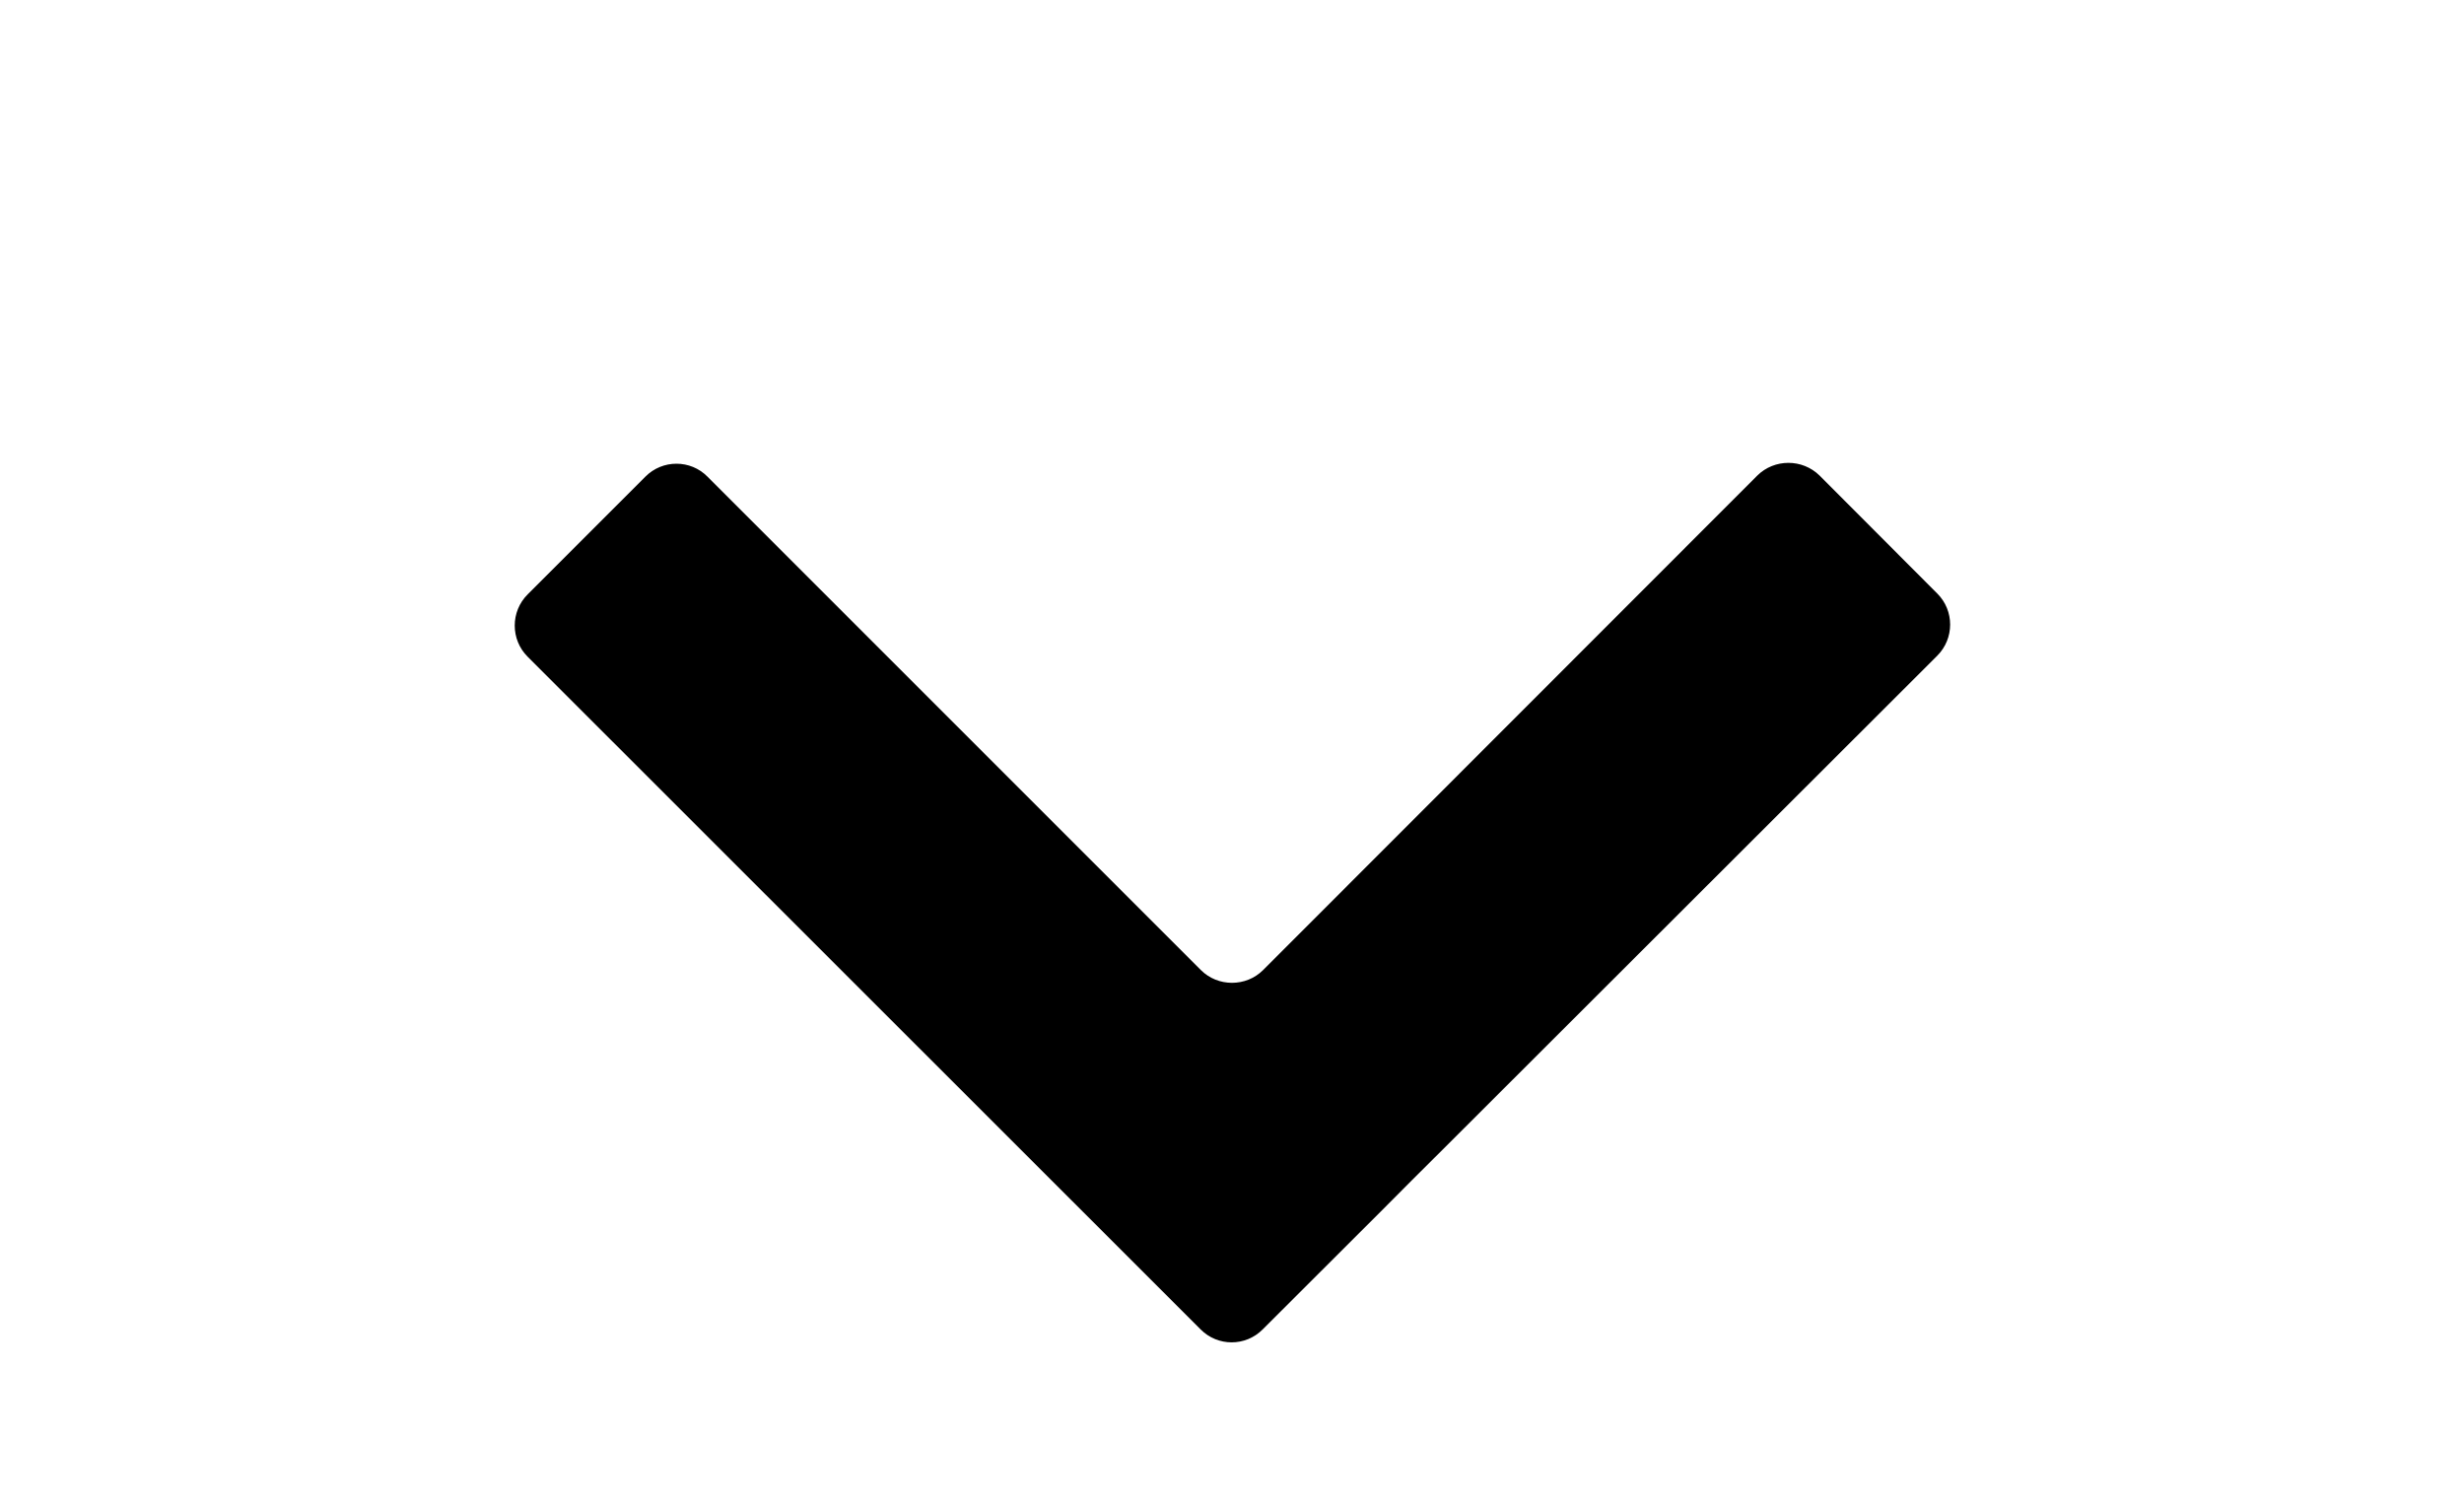
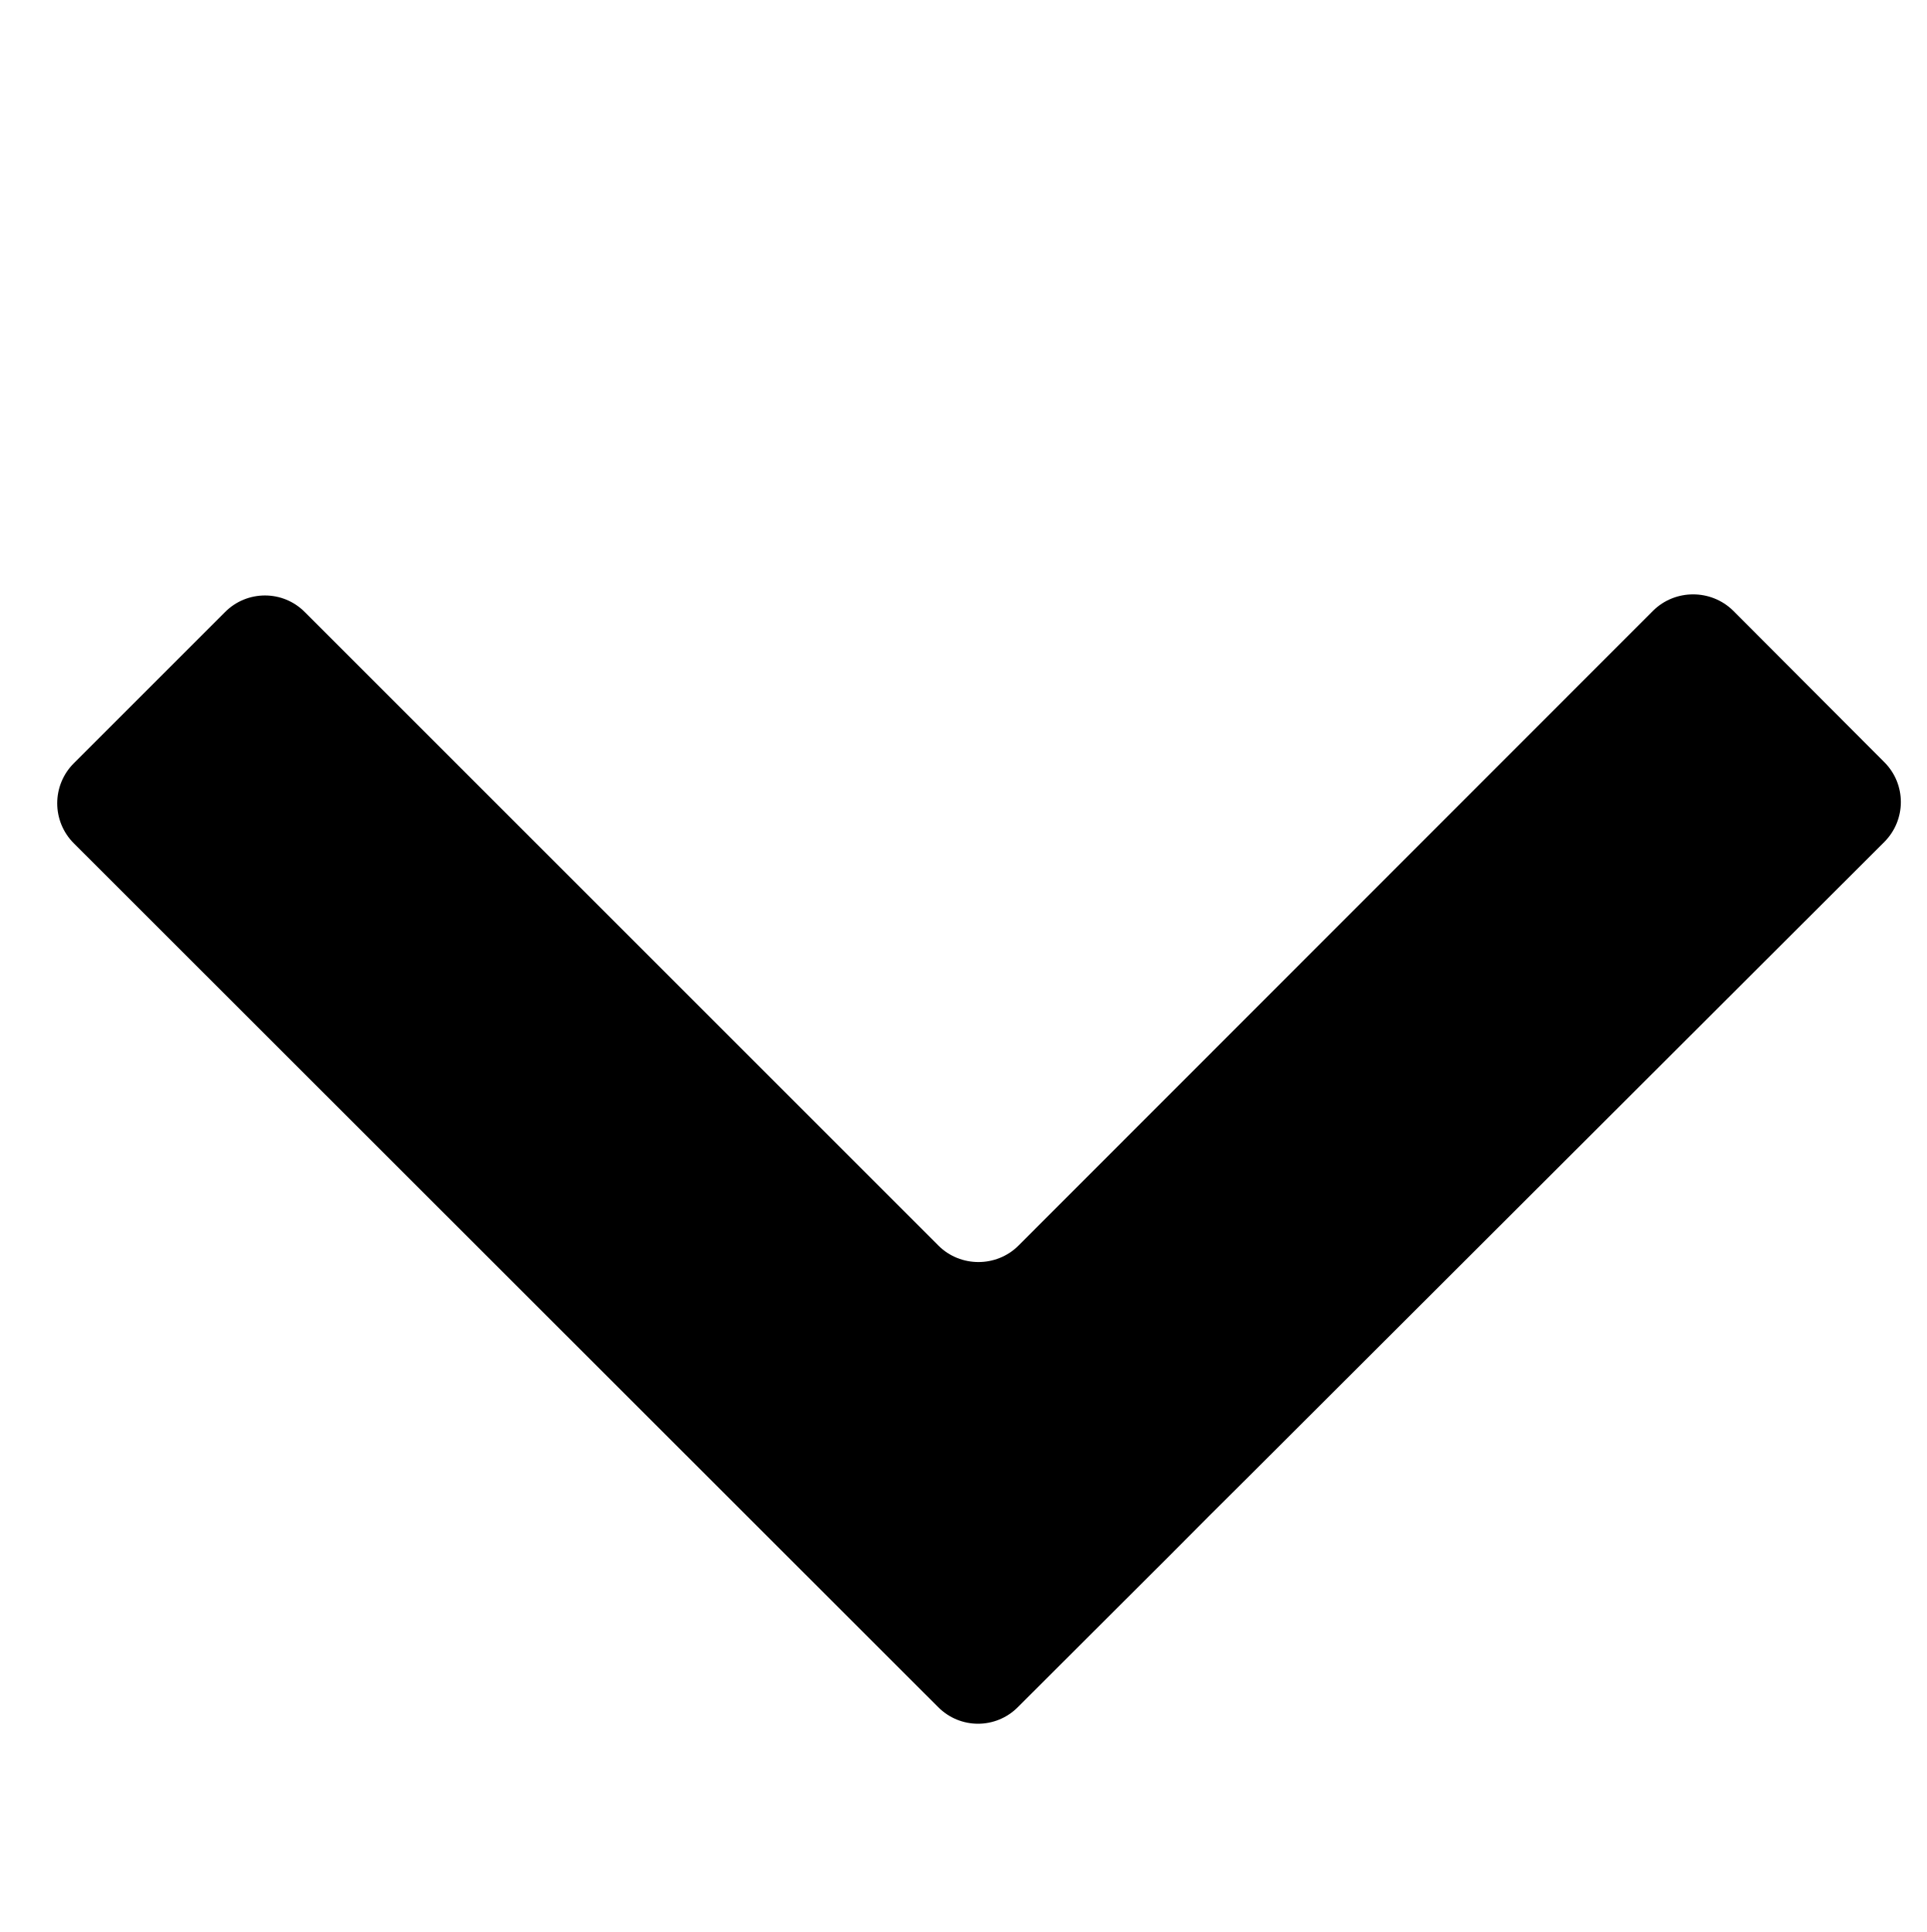
- <svg xmlns="http://www.w3.org/2000/svg" version="1.1" width="1677" height="1024" viewBox="0 0 1677 1024">
+ <svg xmlns="http://www.w3.org/2000/svg" version="1.1" width="1021" height="1024" viewBox="0 0 1021 1024">
  <g id="icomoon-ignore">
</g>
-   <path d="M817.356 660.264c11.591 11.528 30.676 11.528 42.268 0l336.393-336.589c11.659-11.528 30.676-11.528 42.399 0l80.109 80.304c11.659 11.659 11.659 30.547 0 42.268l-336.653 336.198c-11.659 11.528-30.676 30.547-42.334 42.333l-80.174 80.042c-11.659 11.724-30.547 11.724-42.204 0l-457.99-457.794c-11.788-11.724-11.788-30.808 0-42.529l80.042-80.043c11.659-11.788 30.743-11.788 42.333 0l335.806 335.806z" />
+   <path d="M497.356 660.264c11.591 11.528 30.676 11.528 42.268 0l336.393-336.589c11.659-11.528 30.676-11.528 42.399 0l80.109 80.304c11.659 11.659 11.659 30.547 0 42.268l-336.653 336.198c-11.659 11.528-30.676 30.547-42.334 42.333l-80.174 80.042c-11.659 11.724-30.547 11.724-42.204 0l-457.99-457.794c-11.788-11.724-11.788-30.808 0-42.529l80.042-80.043c11.659-11.788 30.743-11.788 42.333 0l335.806 335.806z" />
</svg>
